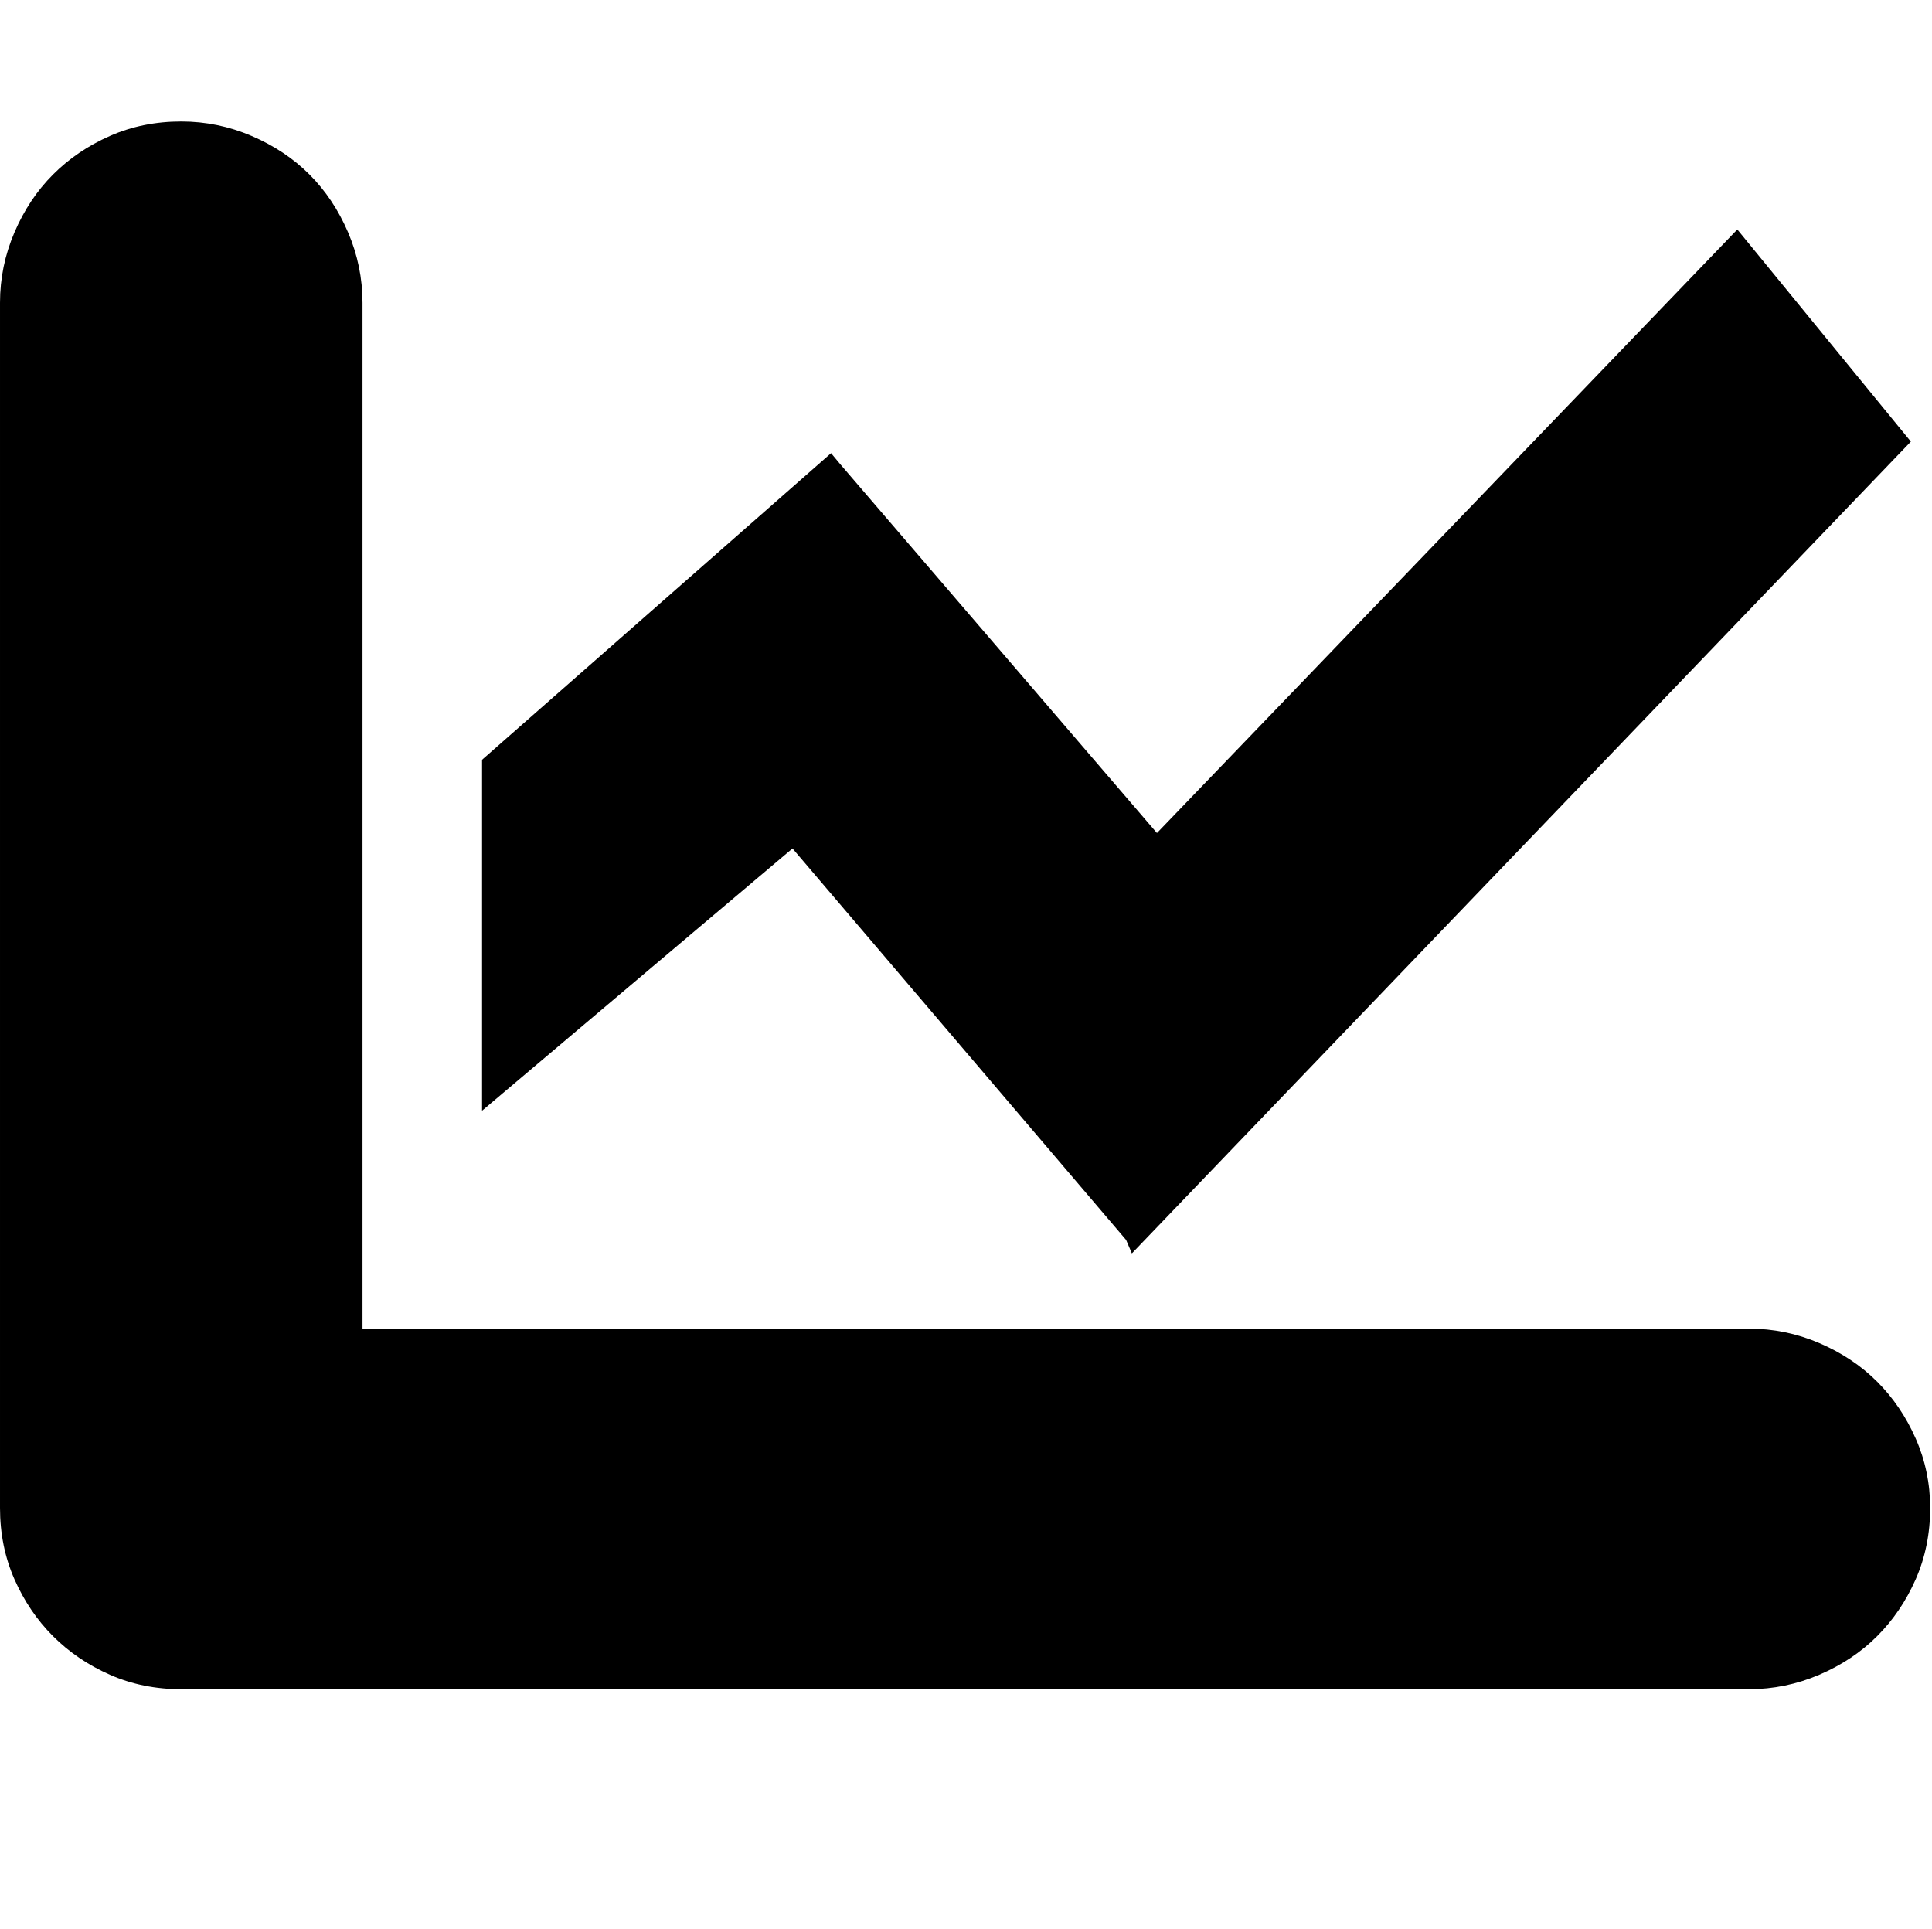
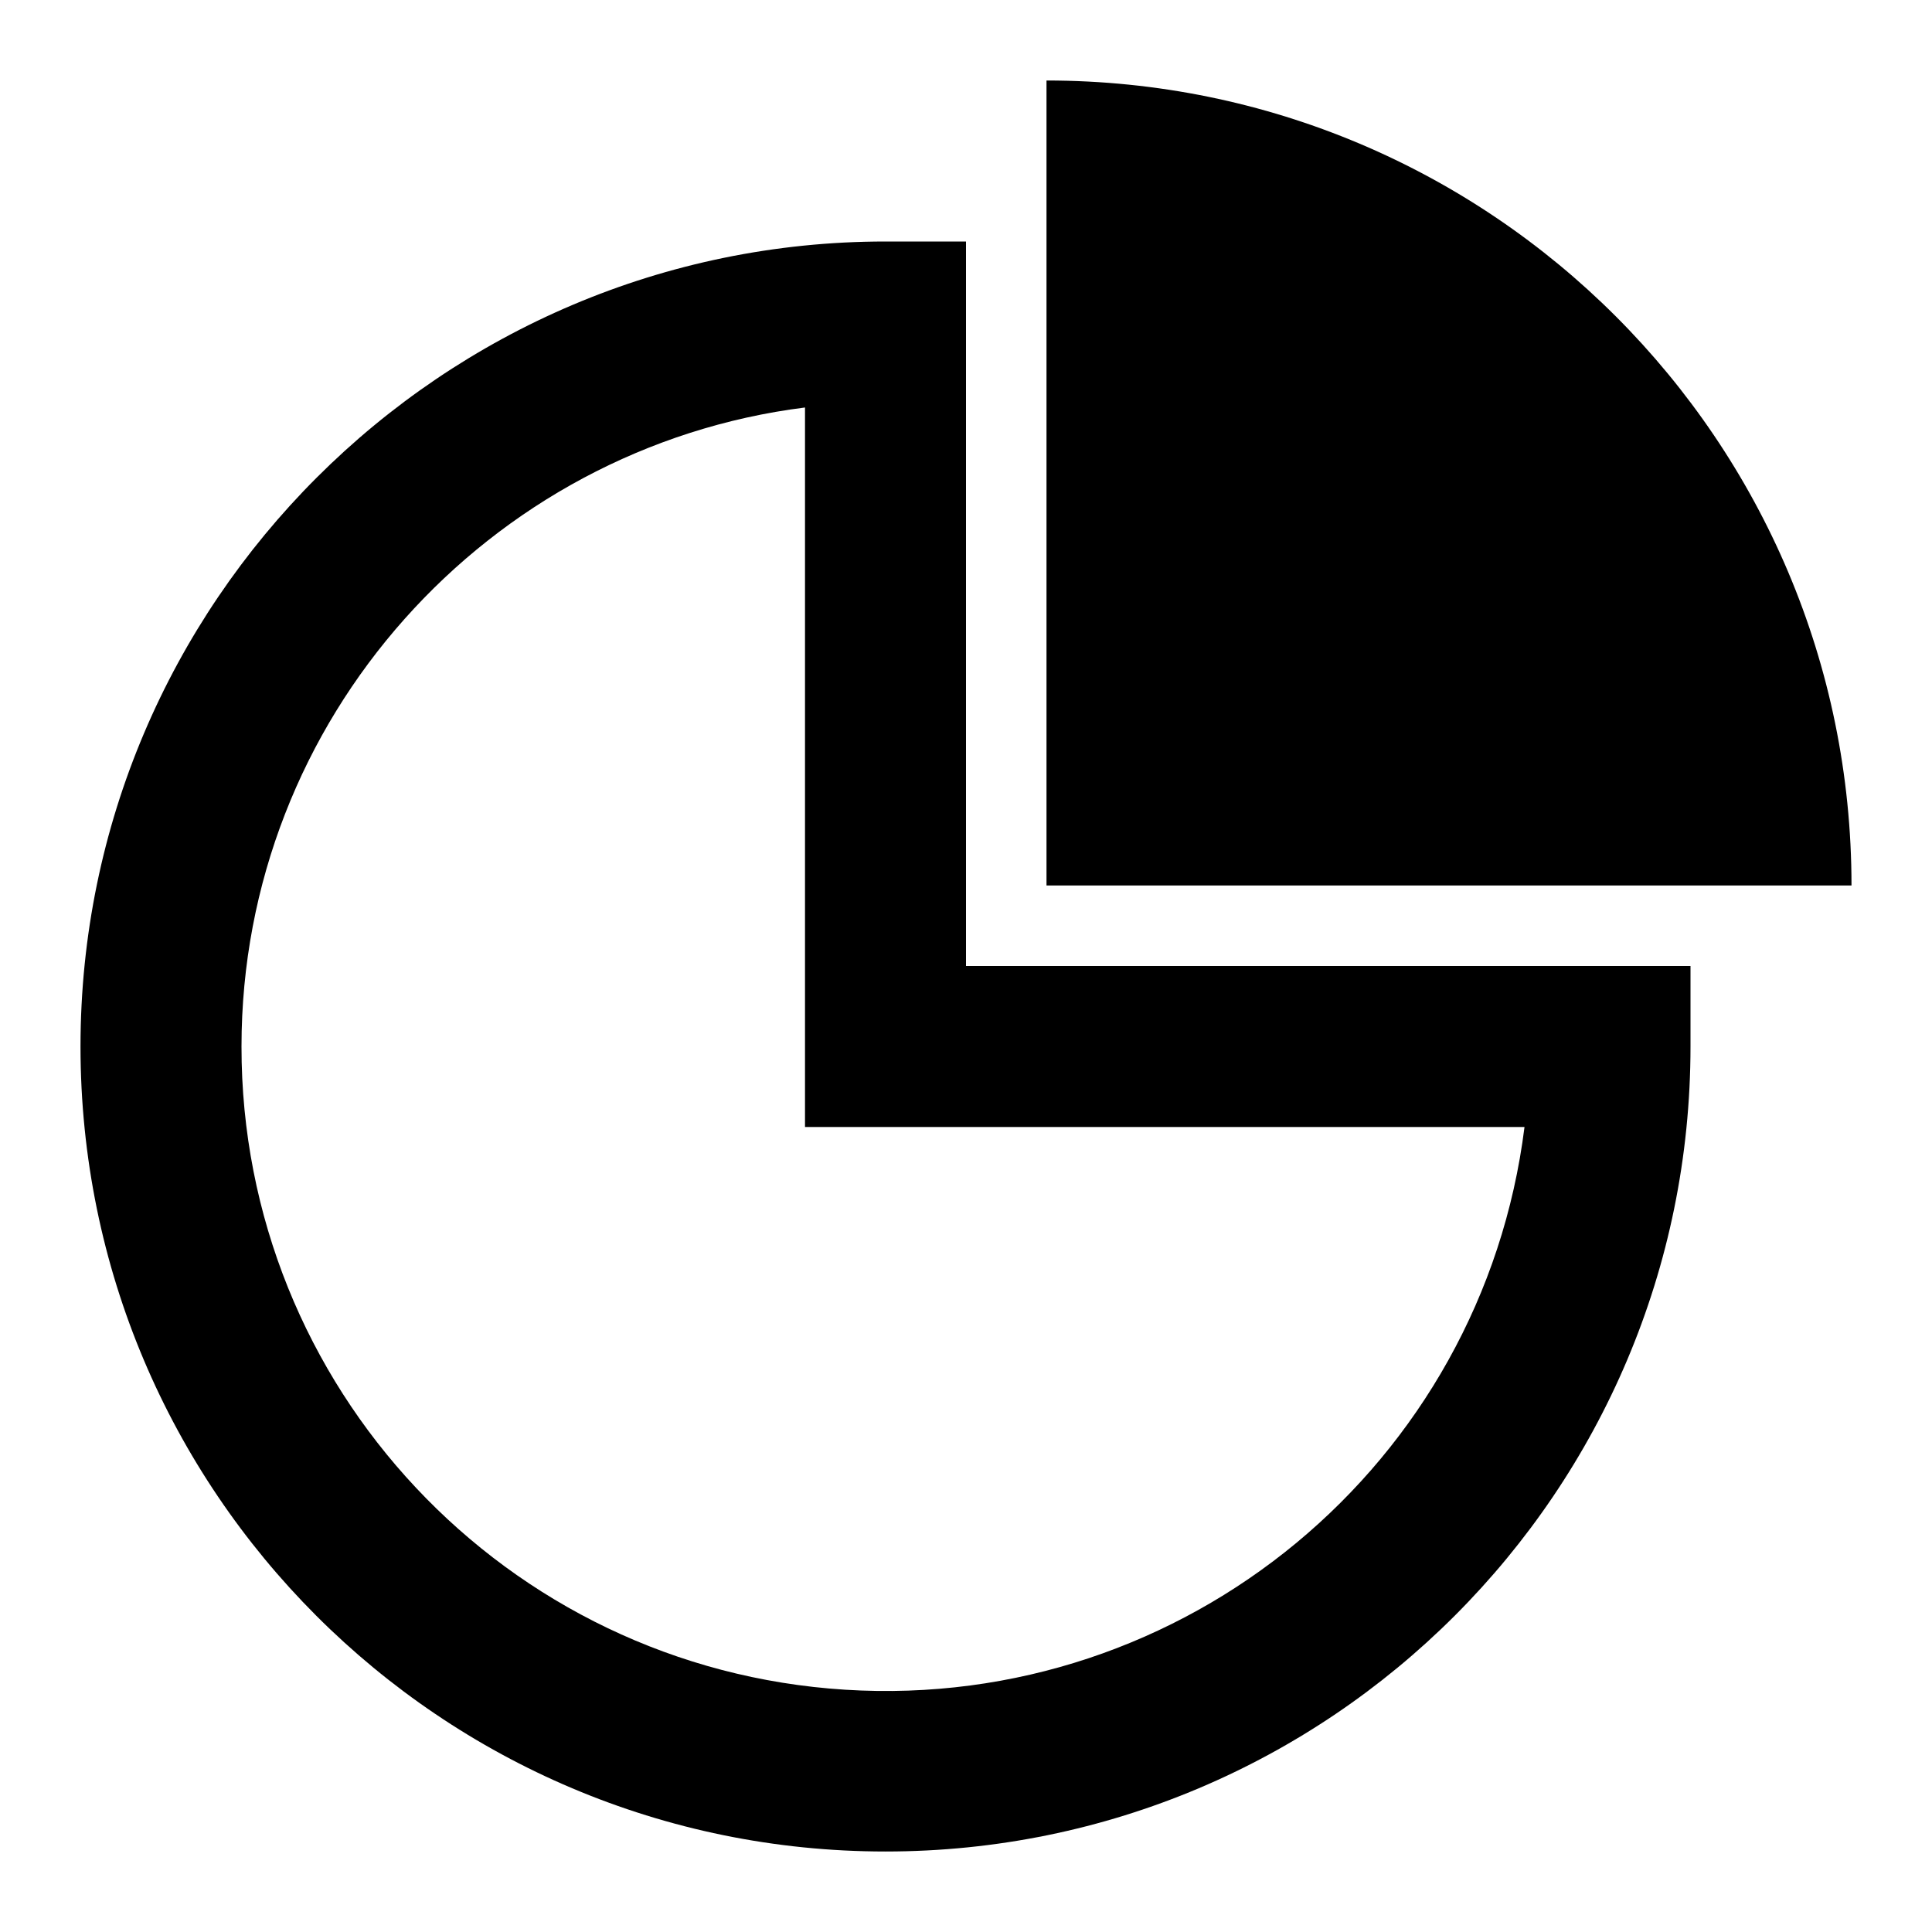
- <svg xmlns="http://www.w3.org/2000/svg" t="1688290895687" class="icon" viewBox="0 0 1026 1024" version="1.1" p-id="9650" width="200.391" height="200">
-   <path d="M420.864 450.56l-164.864 139.264 0-186.368 185.344-162.816 5.12 6.144 167.936 195.584 308.224-320.512 92.16 112.64-413.696 431.104-3.072-7.168zM928.768 705.536q19.456 0 37.376 7.68t30.72 20.48 20.48 30.208 7.68 36.864q0 20.48-7.68 37.888t-20.48 30.208-30.72 20.48-37.376 7.68l-832.512 0q-20.48 0-37.888-7.68t-30.208-20.48-20.48-30.208-7.68-37.888l0-640q0-19.456 7.68-37.376t20.48-30.72 30.208-20.48 37.888-7.68q19.456 0 37.376 7.68t30.72 20.48 20.48 30.72 7.68 37.376l0 544.768 736.256 0z" p-id="9651" />
+ <svg xmlns="http://www.w3.org/2000/svg" t="1688382199082" class="icon" viewBox="0 0 1024 1024" version="1.1" p-id="5254" width="200" height="200">
+   <path d="M981.333 469.333H554.667V42.667c235.648 0 426.667 191.019 426.667 426.667z m-469.333 42.667h384v42.667c0 235.648-191.019 426.667-426.667 426.667S42.667 790.315 42.667 554.667C42.667 319.36 234.411 128 469.333 128h42.667v384z m-85.333 85.333V215.979C258.773 237.099 128 381.013 128 554.667a341.333 341.333 0 0 0 680.021 42.667H426.667z" p-id="5255" />
</svg>
